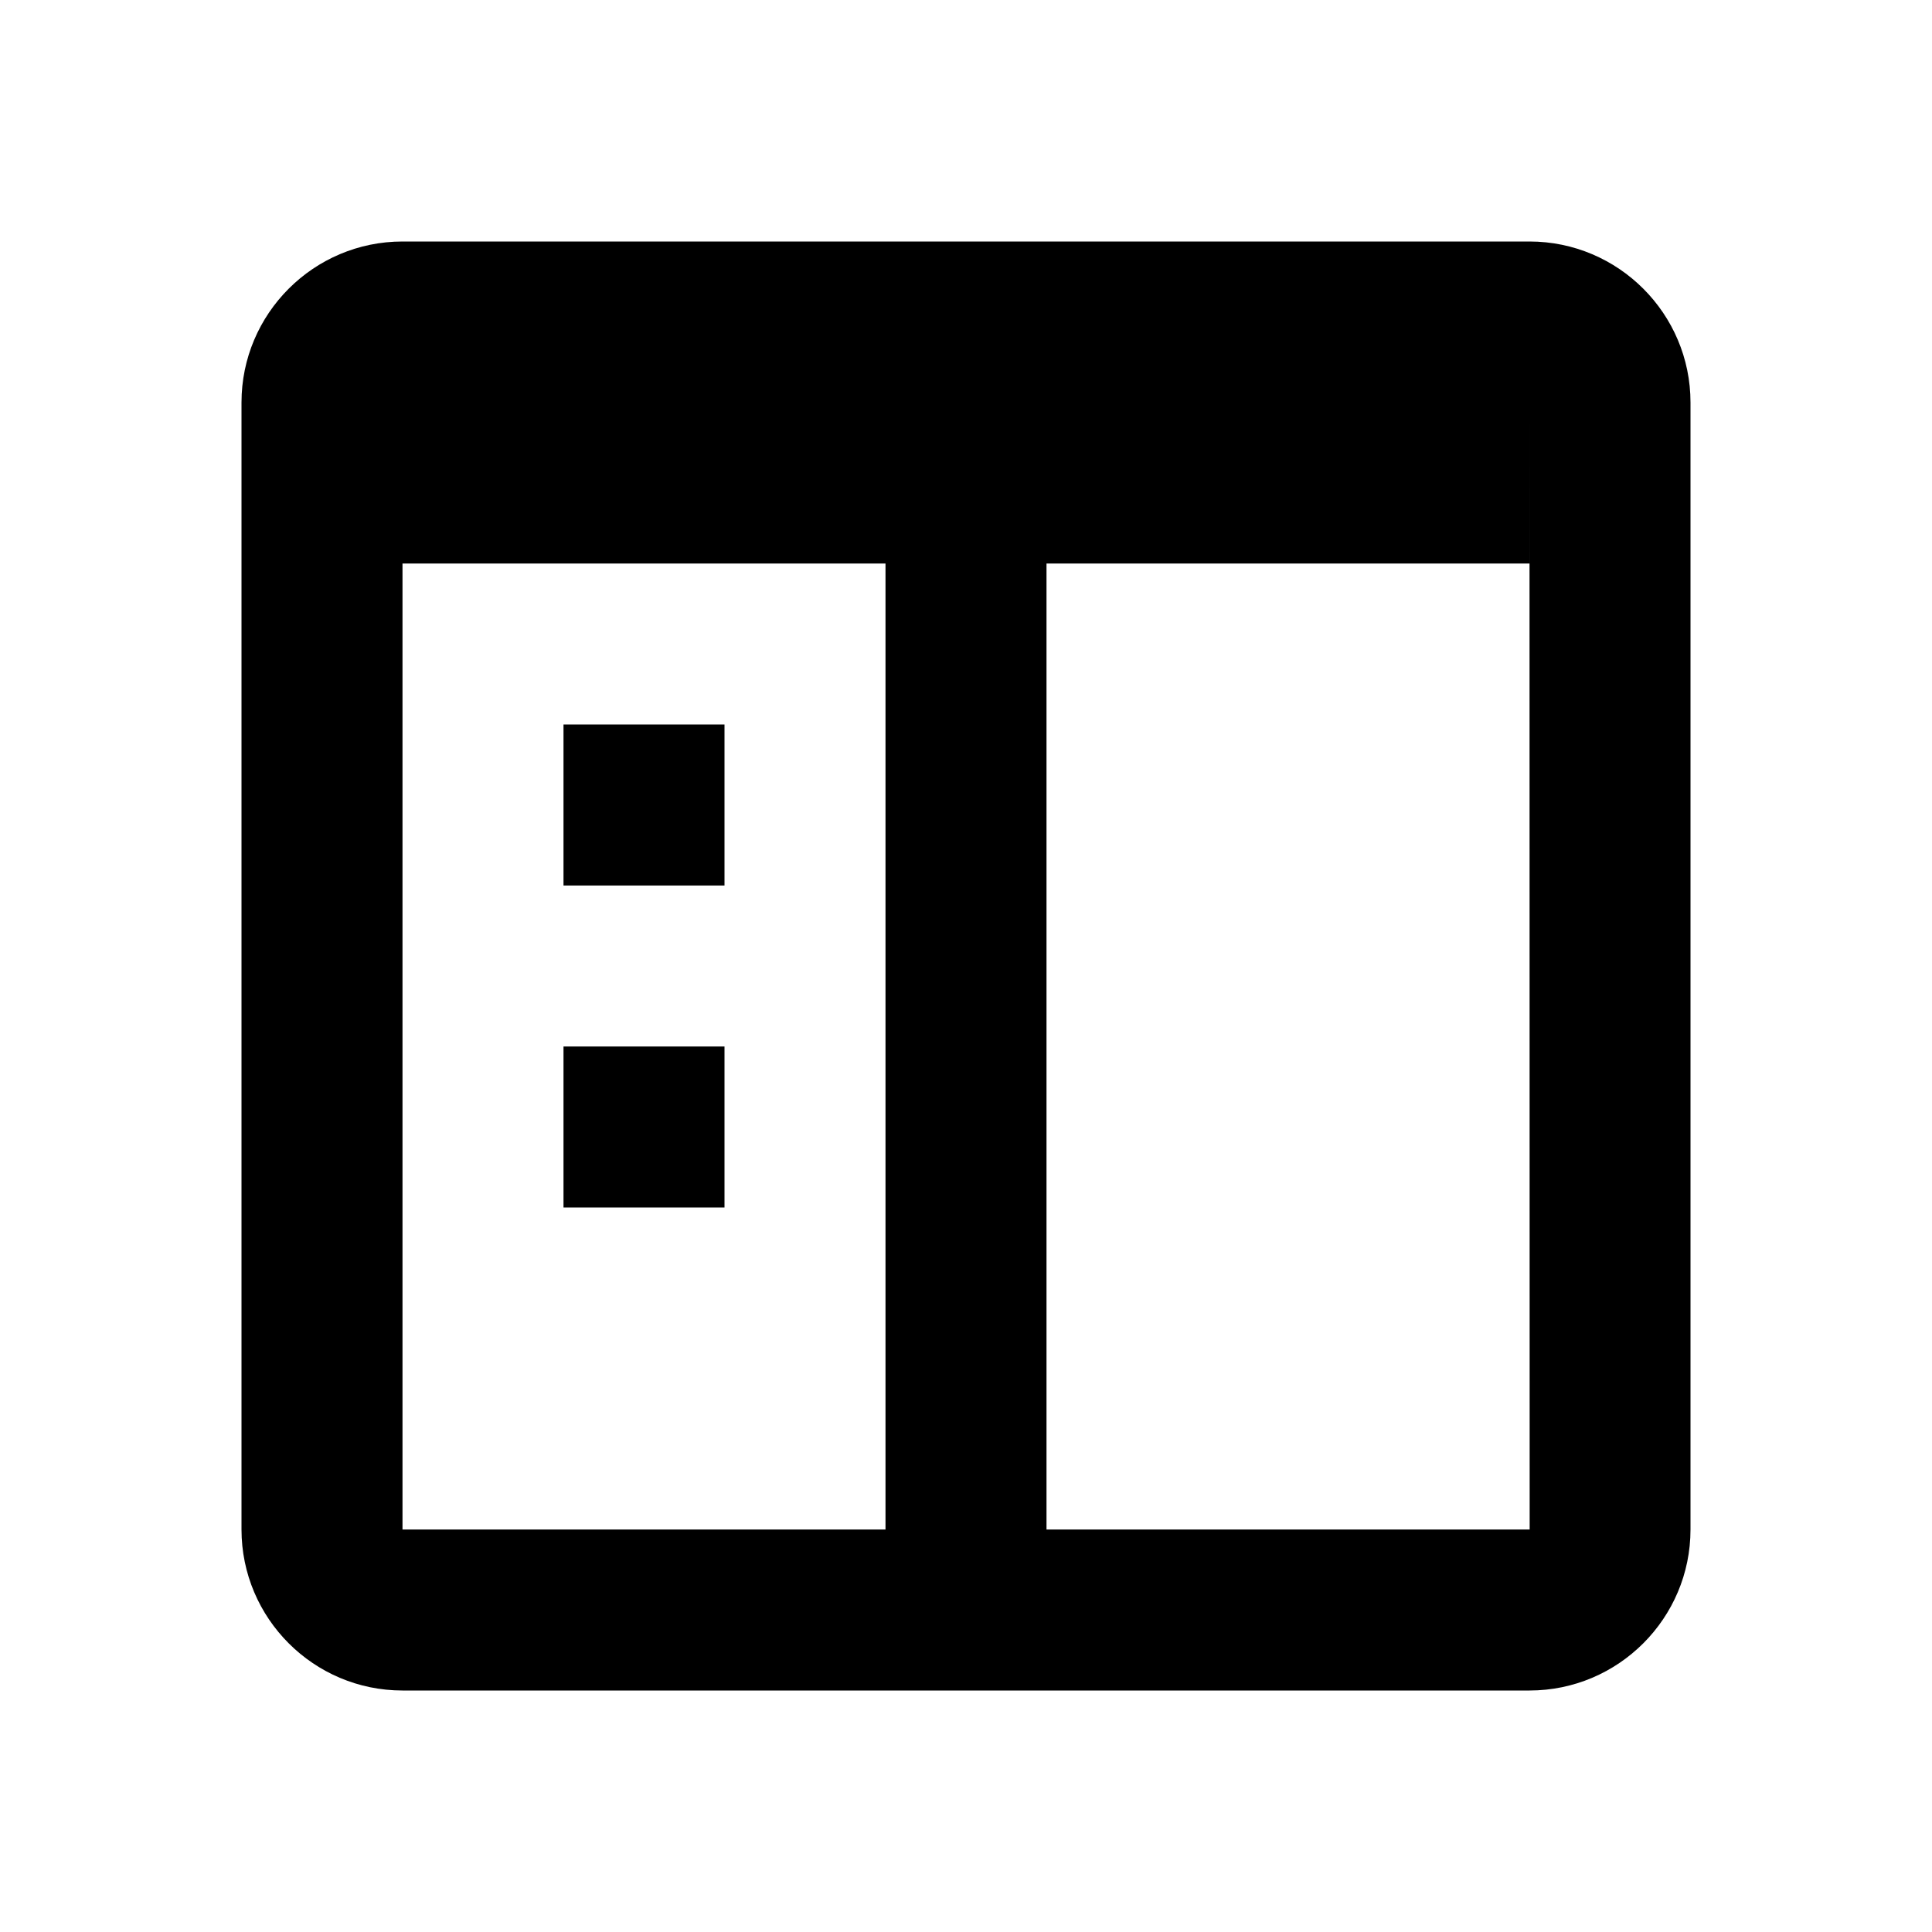
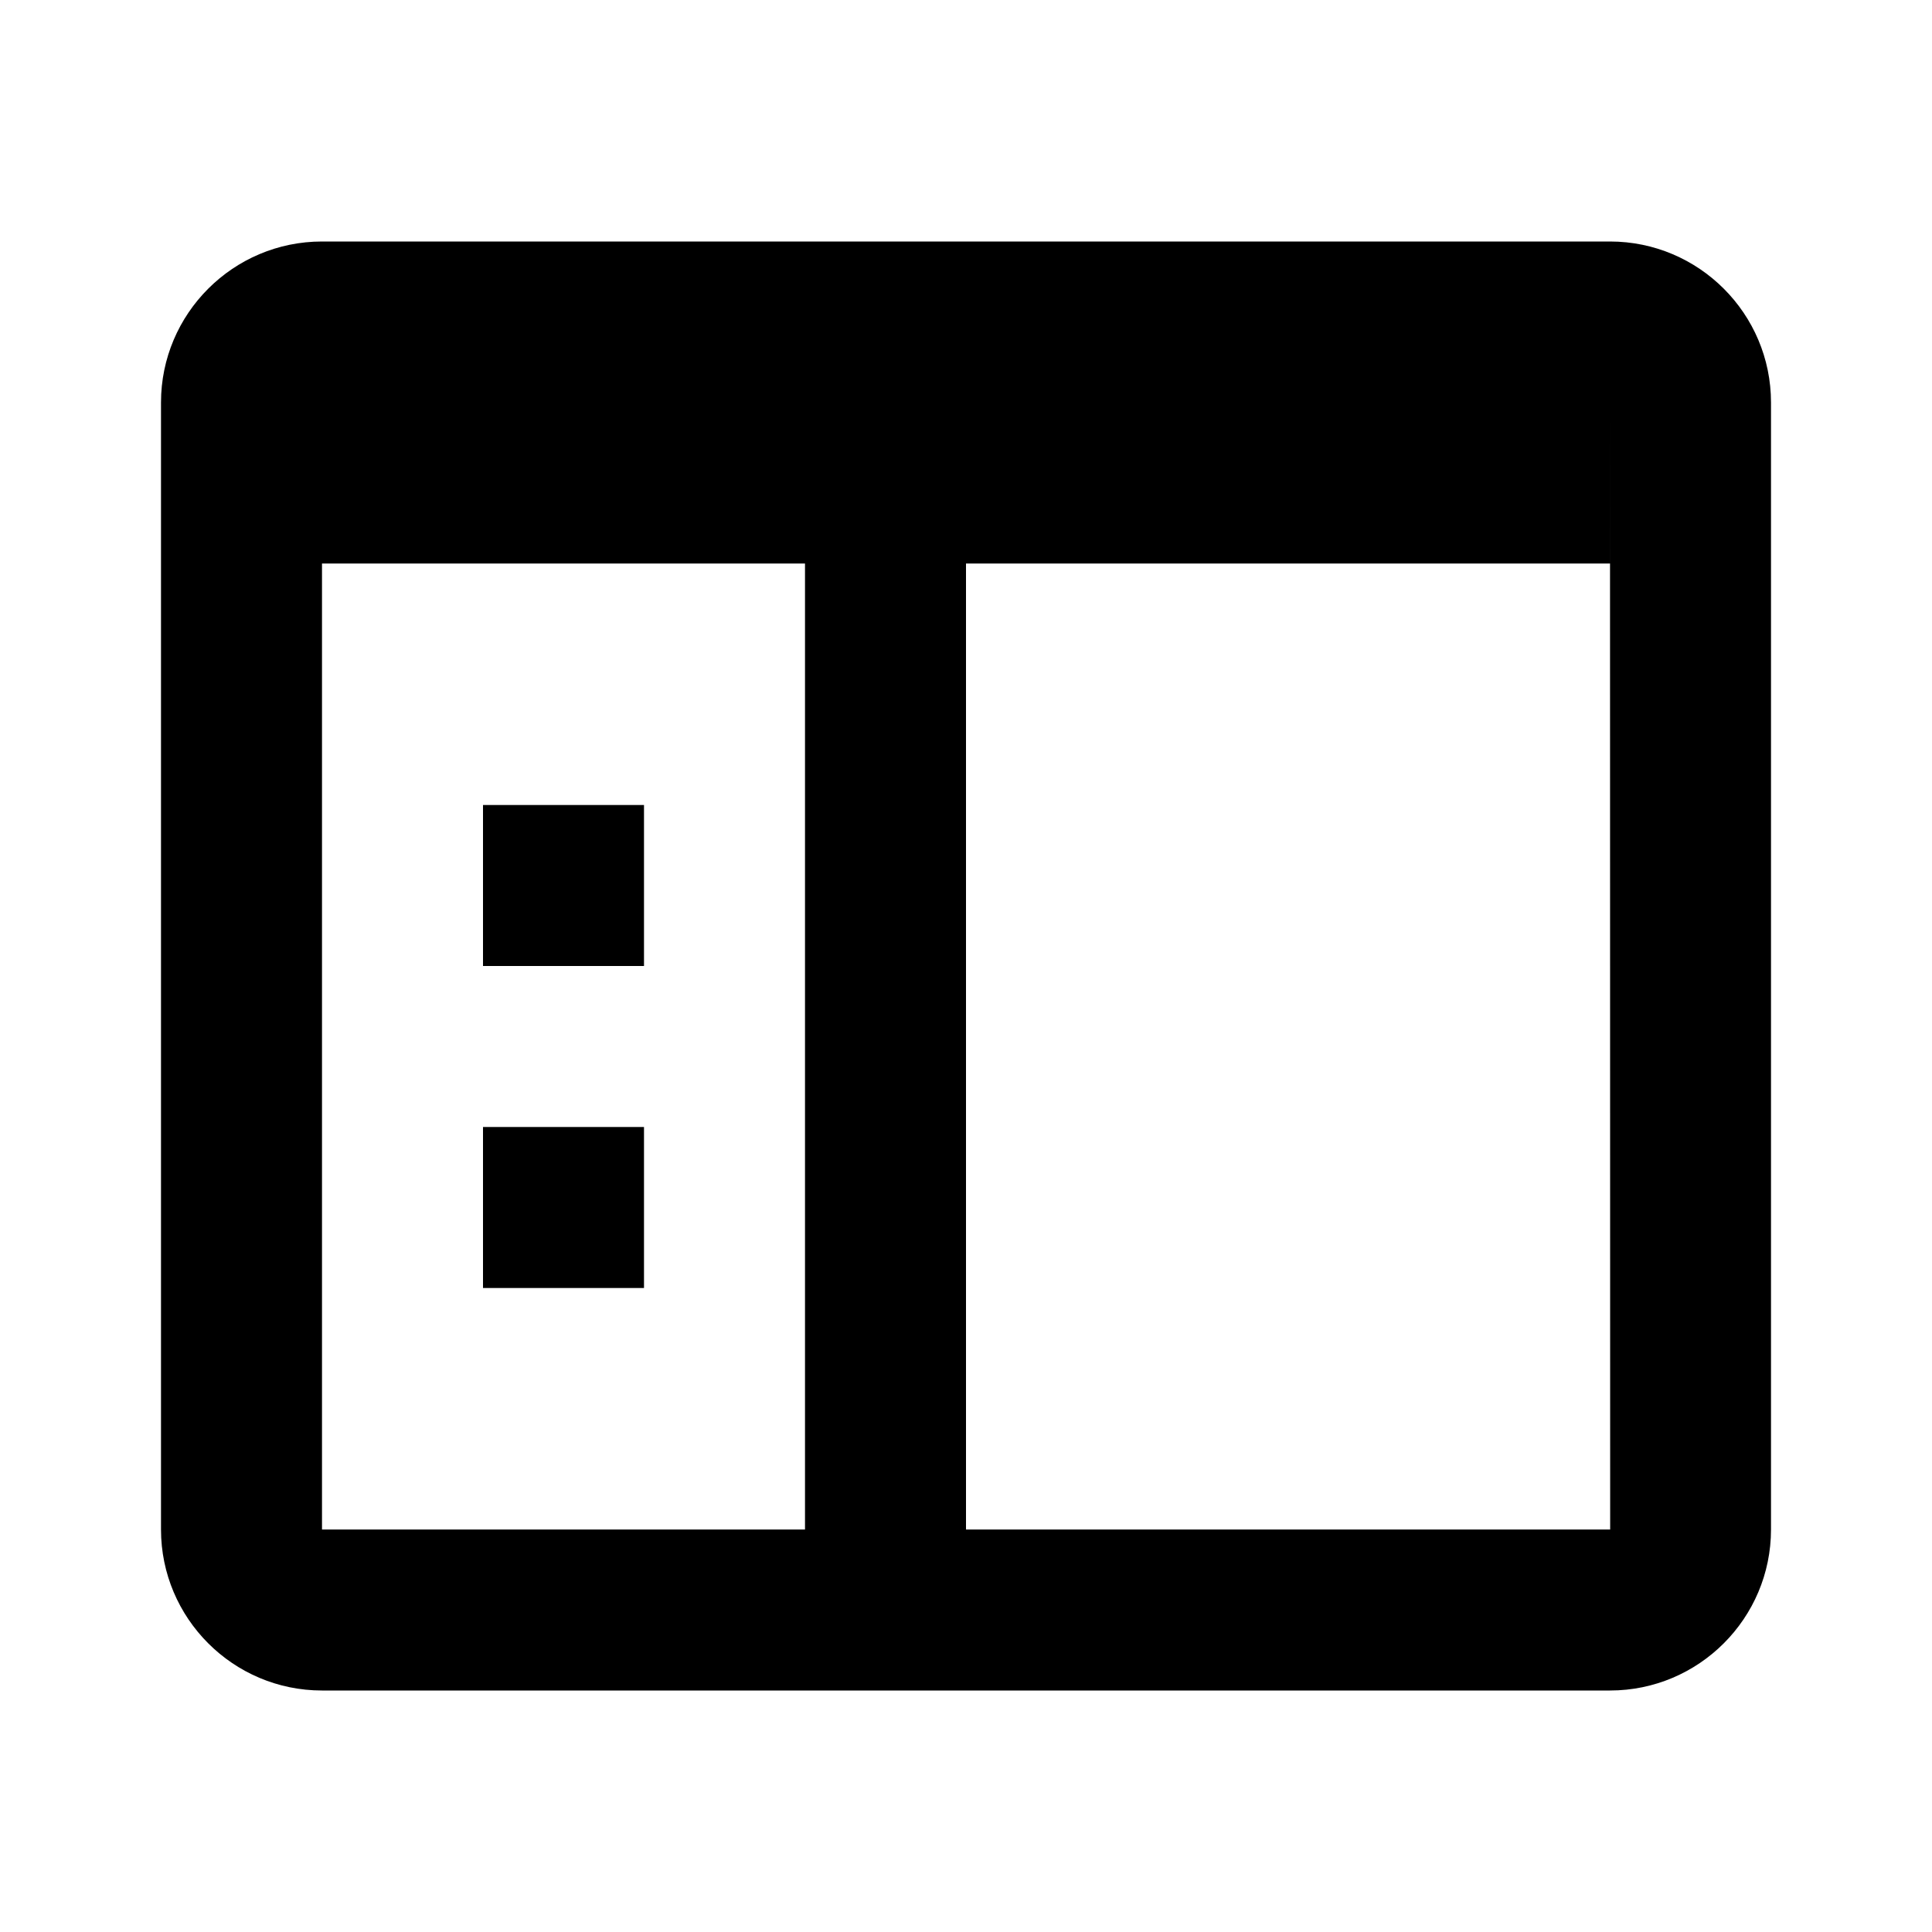
<svg xmlns="http://www.w3.org/2000/svg" width="24" height="24" viewBox="0 0 24 24">
-   <path d="M11,21h2h6c1.103,0,2-0.897,2-2V5c0-1.103-0.897-2-2-2H5C3.897,3,3,3.897,3,5v14c0,1.103,0.897,2,2,2H11z M19.002,19H13V7 h6V5L19.002,19z M5,7h6v12H5V7z" />
-   <path d="M7 9H9V11H7zM7 13H9V15H7z" />
+   <path d="M20,3H4C2.897,3,2,3.897,2,5v14c0,1.103,0.897,2,2,2h6h2h8c1.103,0,2-0.897,2-2V5C22,3.897,21.103,3,20,3z M4,19V7h6v12H4z M12,19V7h8V5l0.002,14H12z" />
+   <path d="M6 10H8V12H6zM6 14H8V16H6z" />
</svg>
